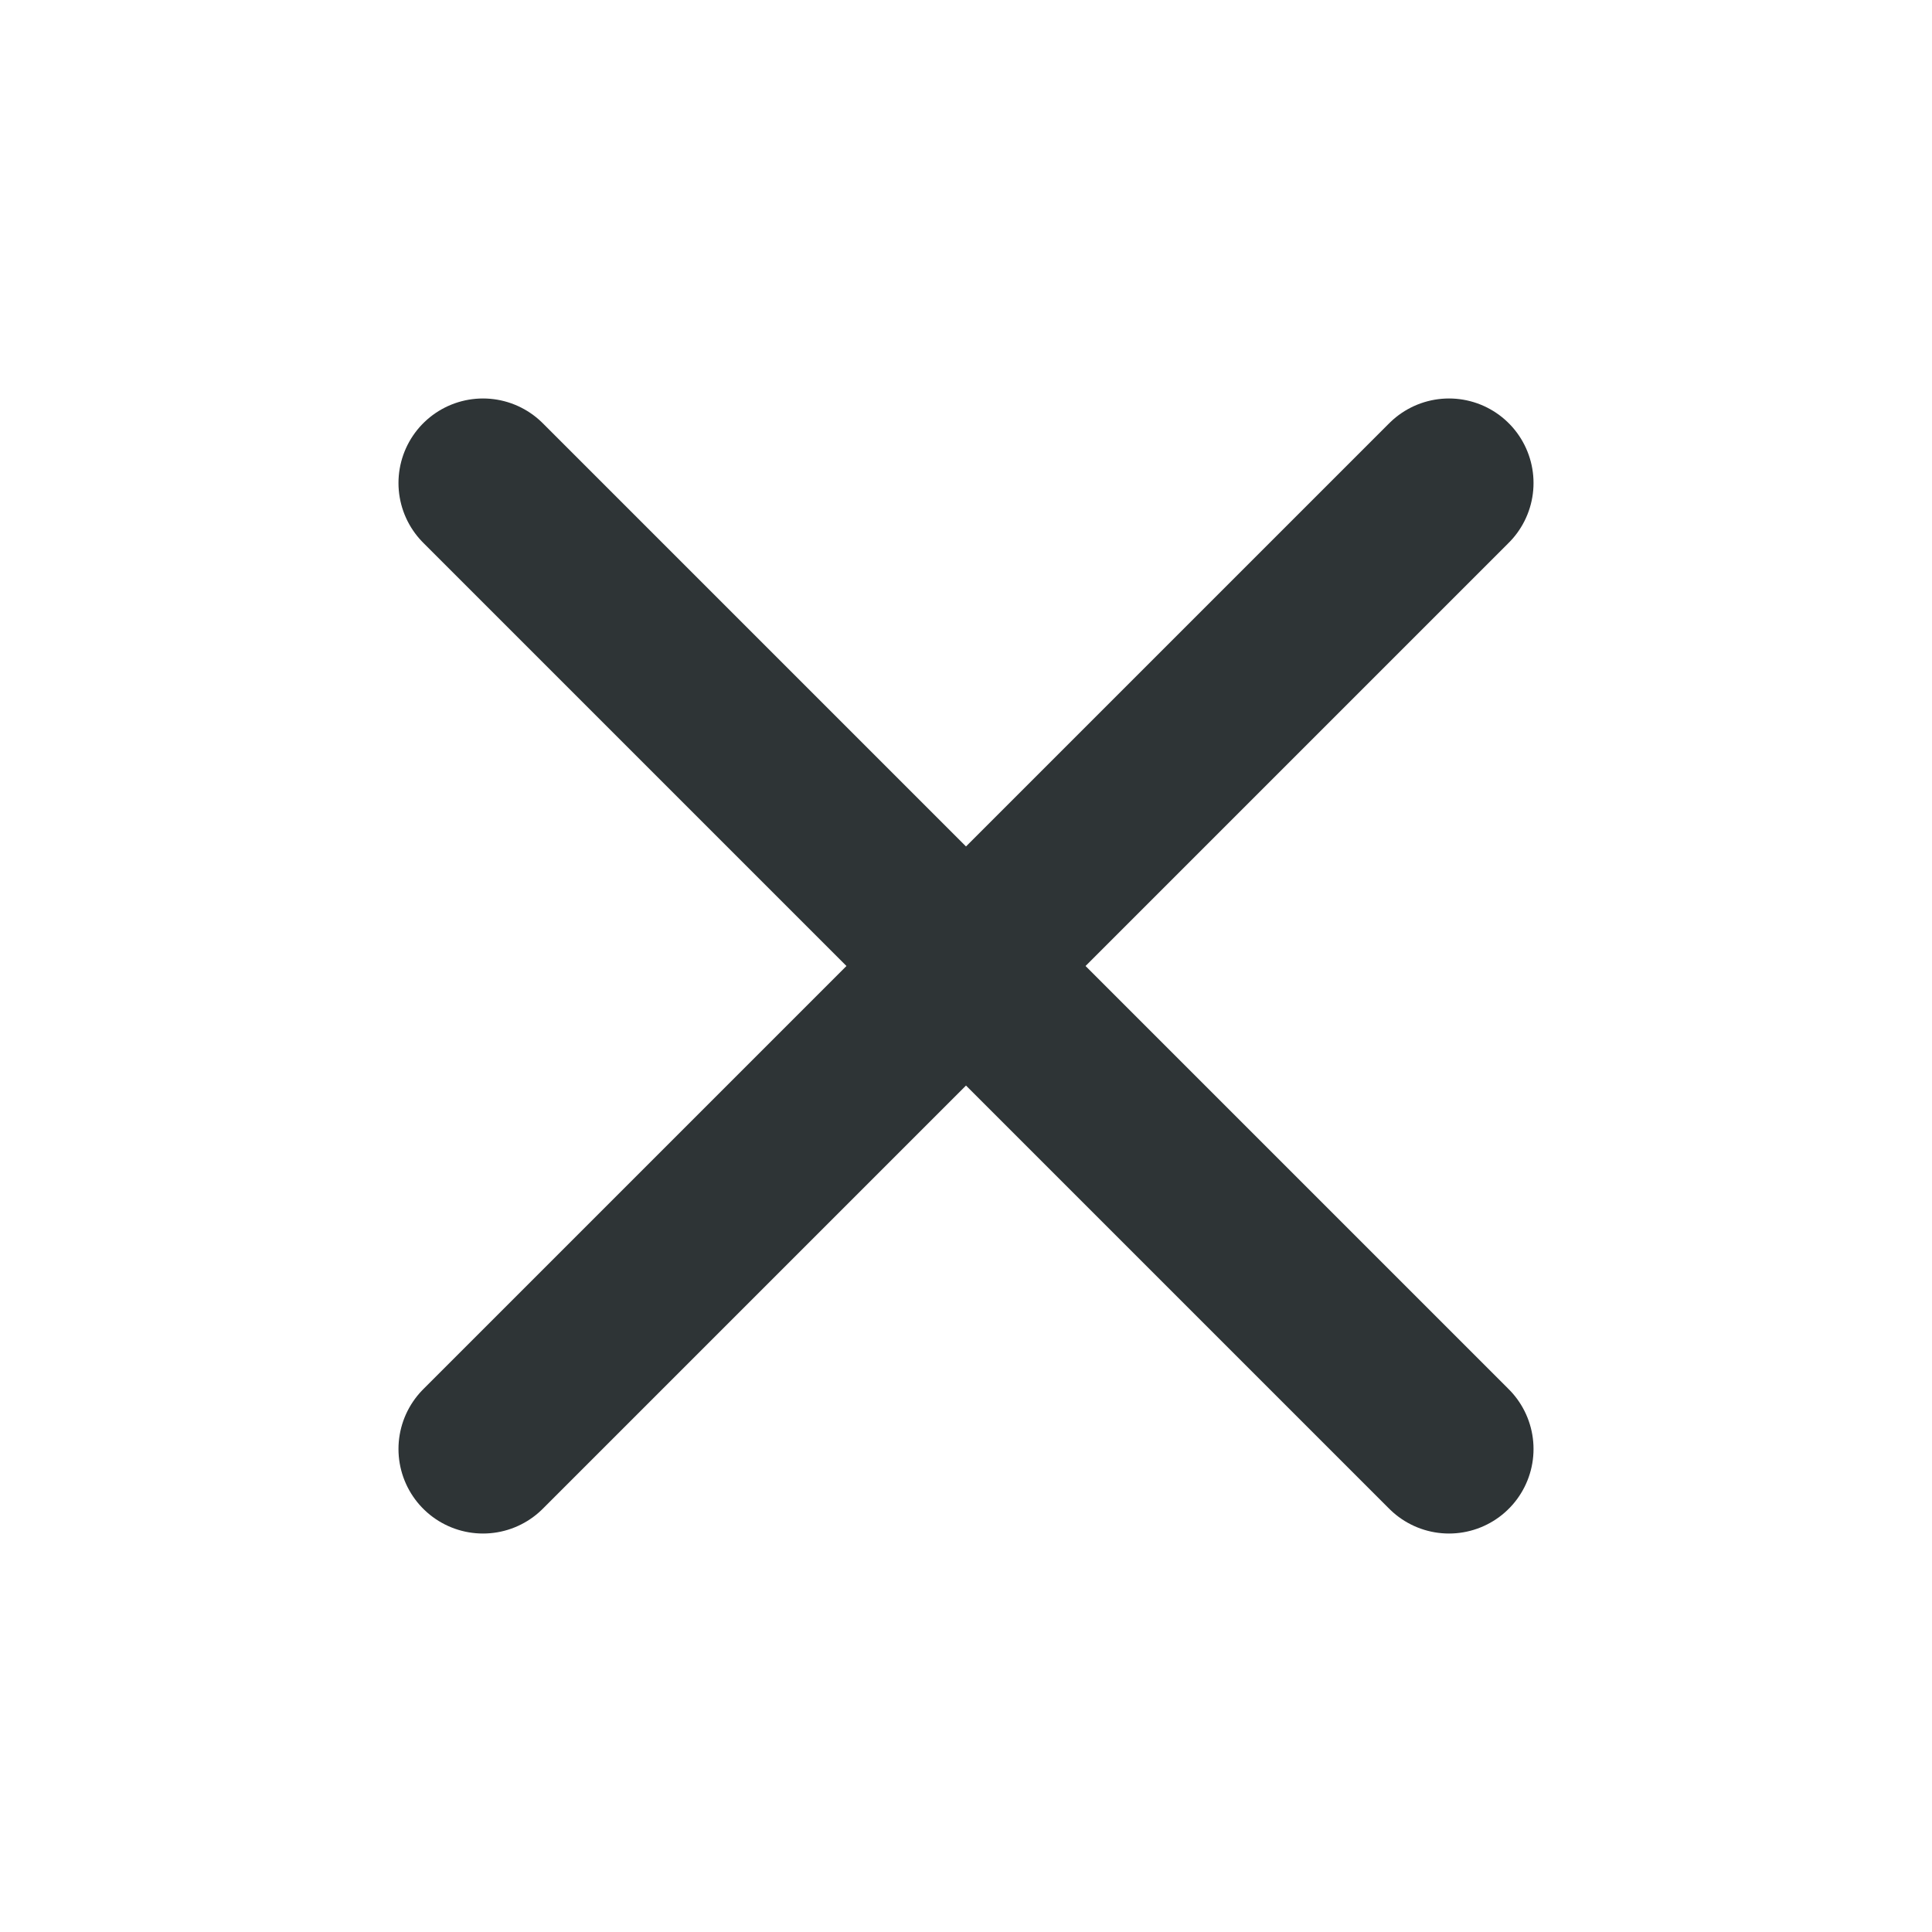
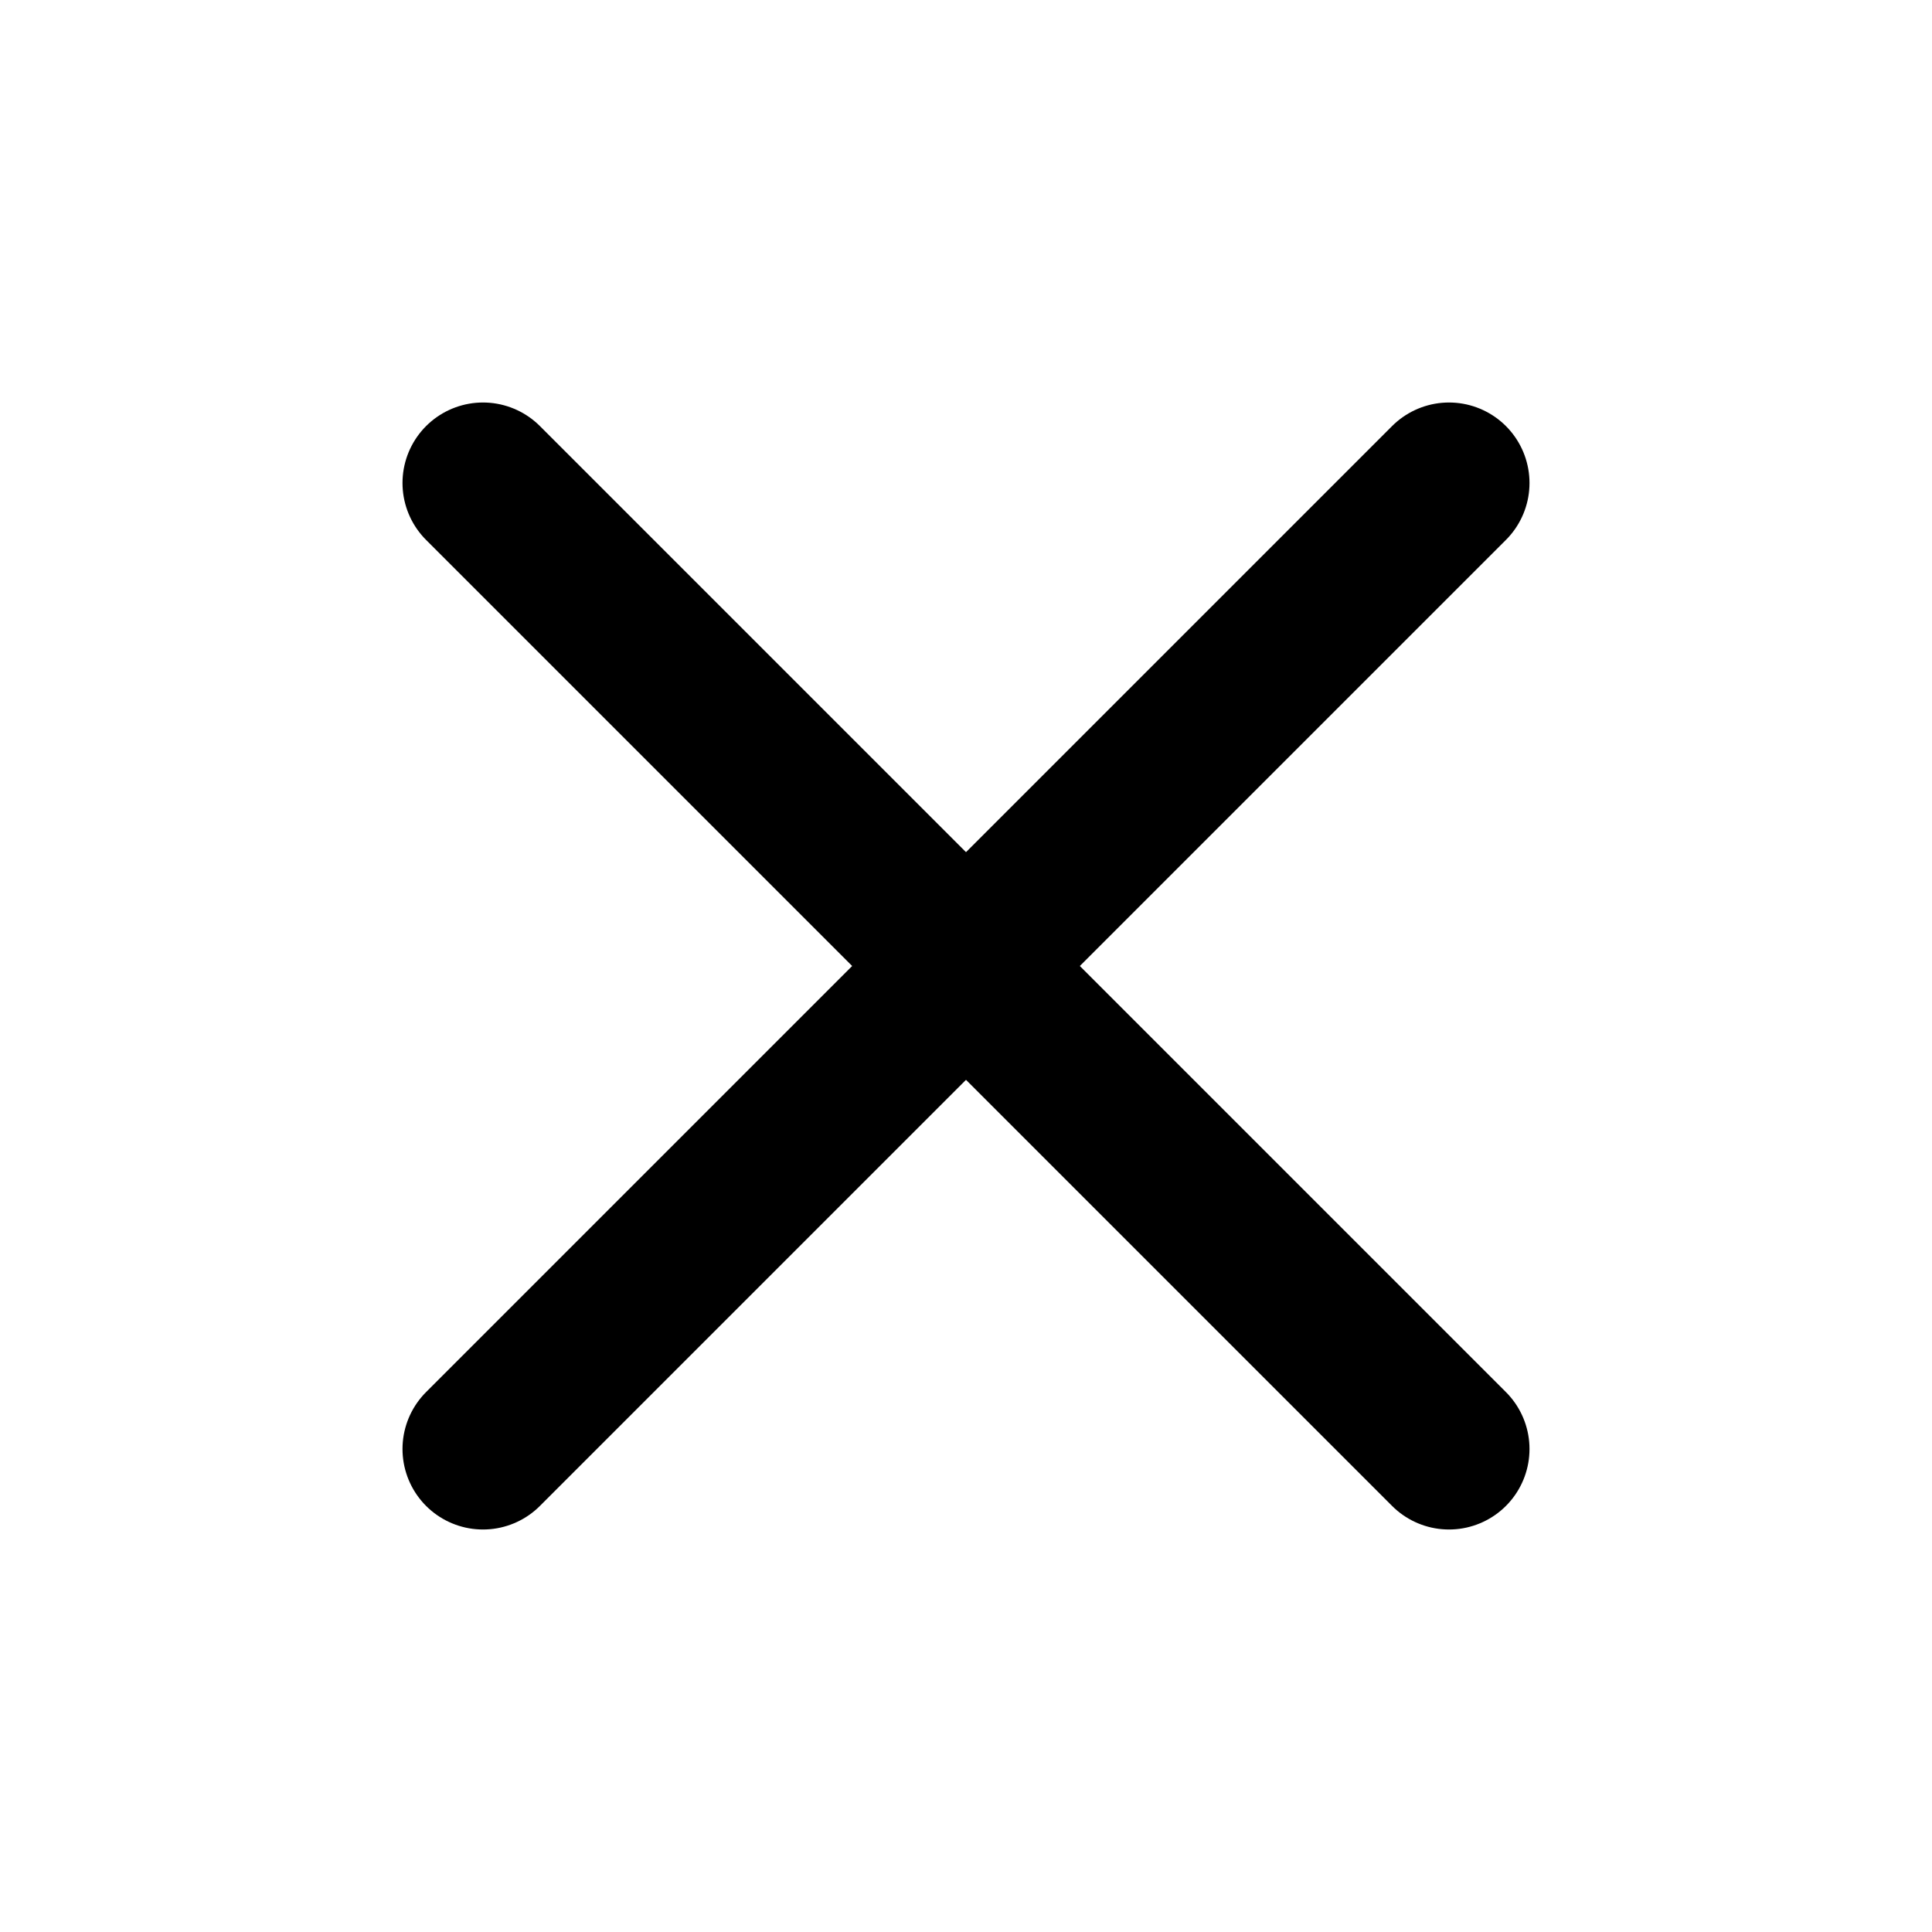
- <svg xmlns="http://www.w3.org/2000/svg" width="20" height="20" viewBox="0 0 20 20">
-   <path fill="none" stroke="#2e3436" stroke-width="1.75" stroke-linecap="round" d="m5 5 10 10M15 5 5 15" class="transparent-fill foreground-stroke" stroke-linejoin="round" />
+ <svg xmlns="http://www.w3.org/2000/svg" width="24" height="24" viewBox="0 0 24 24" fill="none" stroke="currentColor" stroke-width="2" stroke-linecap="round" stroke-linejoin="round">
+   <path d="M18 6 6 18" class="transparent-fill foreground-stroke" fill="none" stroke="currentColor" stroke-width="2" stroke-linecap="round" stroke-linejoin="round" />
+   <path d="m6 6 12 12" class="transparent-fill foreground-stroke" fill="none" stroke="currentColor" stroke-width="2" stroke-linecap="round" stroke-linejoin="round" />
</svg>
